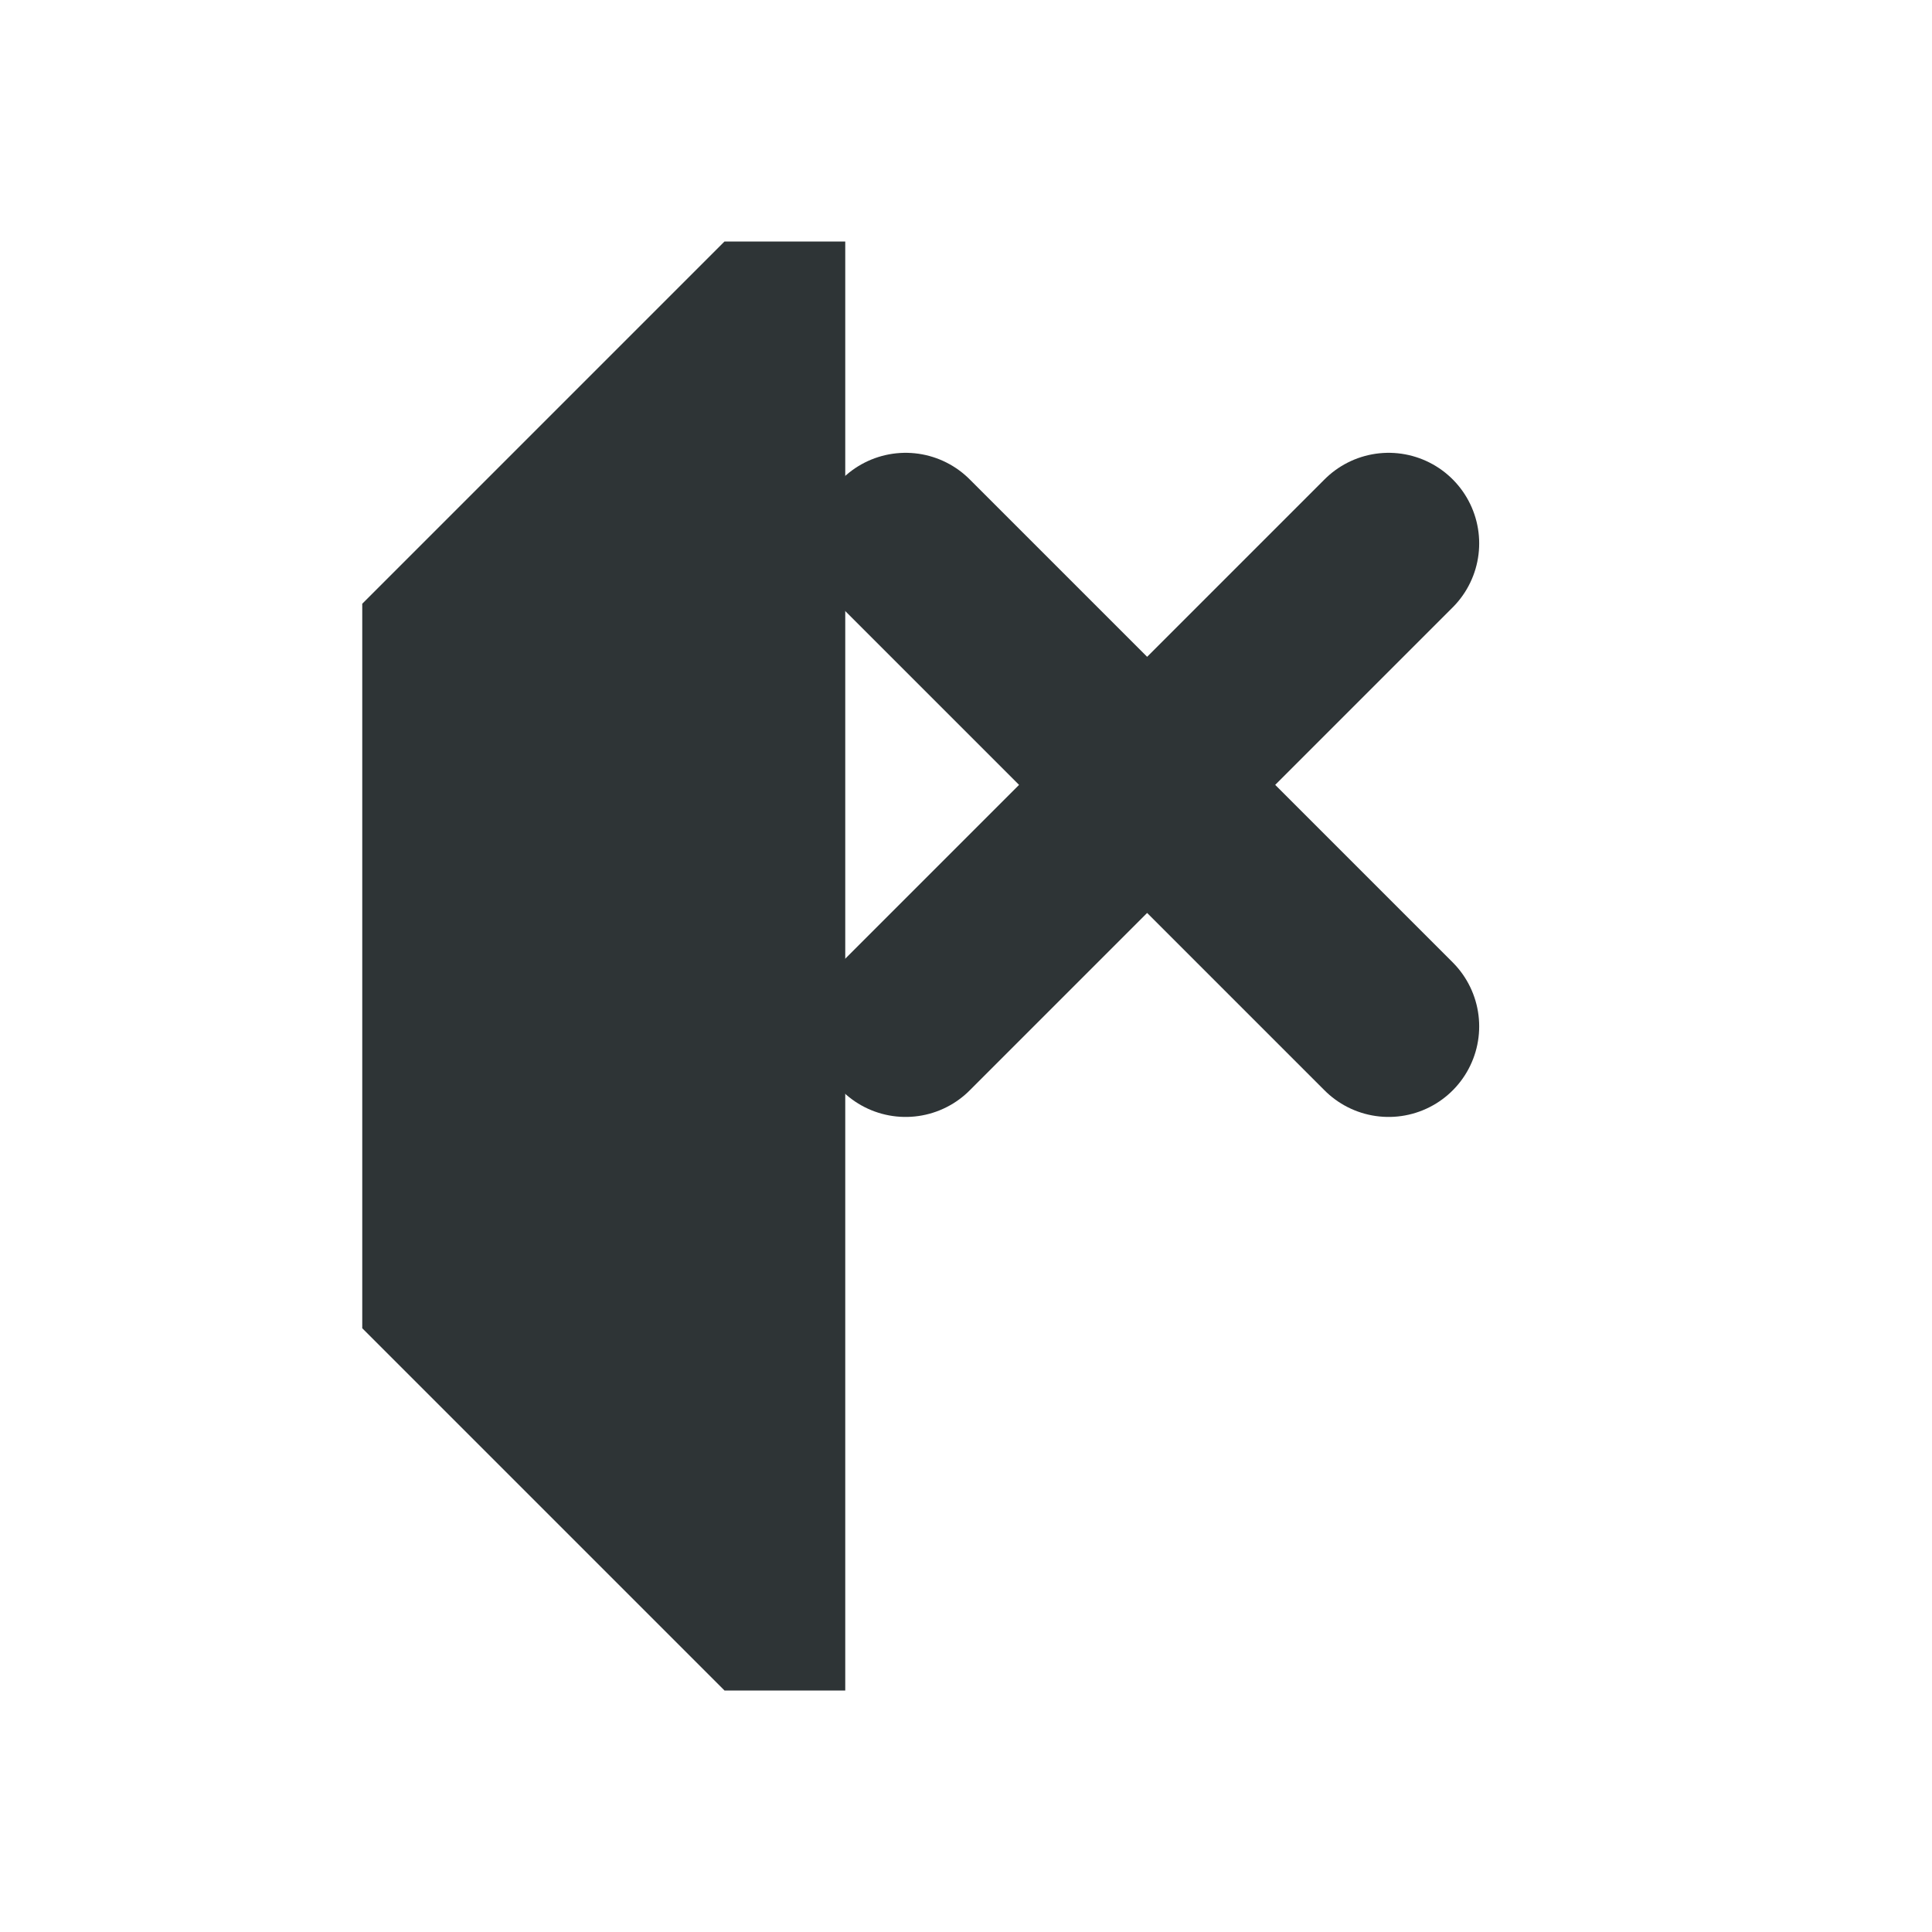
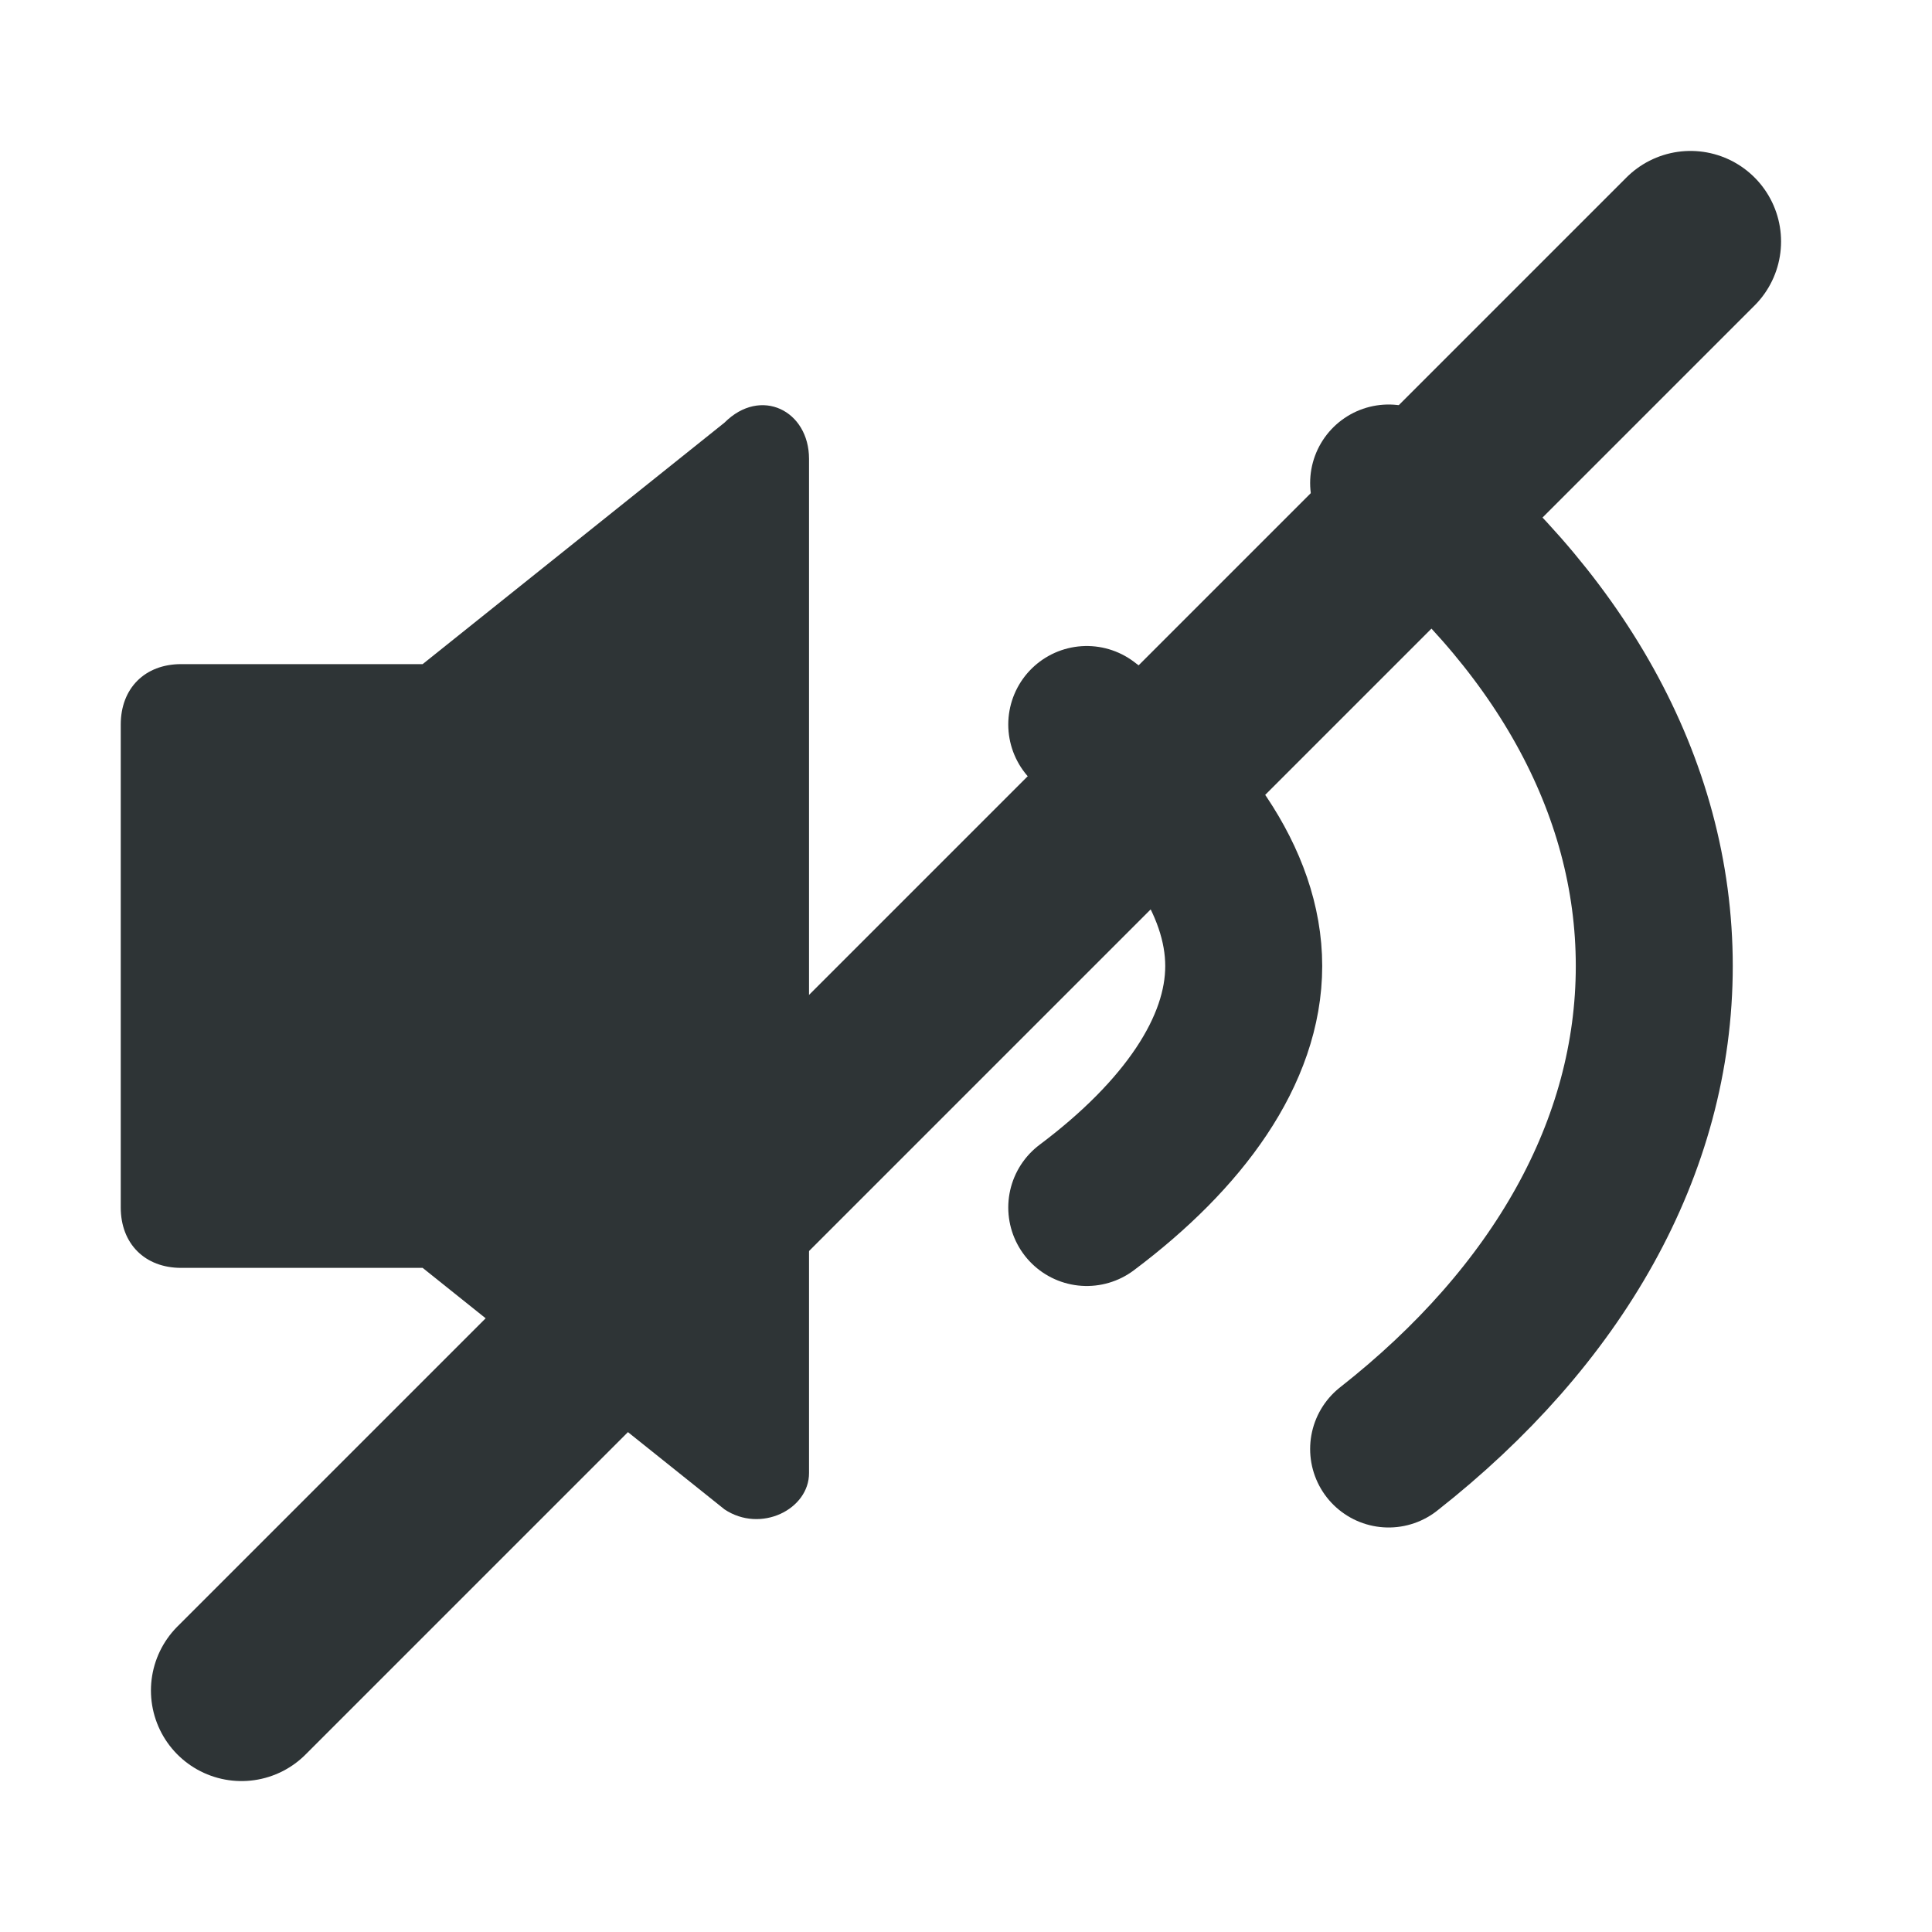
<svg xmlns="http://www.w3.org/2000/svg" width="16" height="16" viewBox="0 0 16 16">
-   <path d="M3 5v6l3 3h1V2H6L3 5z" fill="#2e3436" />
-   <path d="M11.5 4.5l-4 4M11.5 8.5l-4-4" stroke="#2e3436" stroke-width="1.5" stroke-linecap="round" fill="none" />
+   <path d="M6 3.5L3.5 5.5H1.5c-.3 0-.5.2-.5.5v4c0 .3.2.5.5.5h2L6 12.5c.3.2.7 0 .7-.3V3.8c0-.4-.4-.6-.7-.3z" fill="#2e3436" />
+   <path d="M9 6c.8.6 1.3 1.3 1.3 2s-.5 1.4-1.3 2M11.5 4c1.4 1.1 2.2 2.5 2.2 4s-.8 2.9-2.2 4" stroke="#2e3436" stroke-width="1.3" stroke-linecap="round" fill="none" />
+   <line x1="2" y1="14" x2="14" y2="2" stroke="#2e3436" stroke-width="1.5" stroke-linecap="round" />
</svg>
